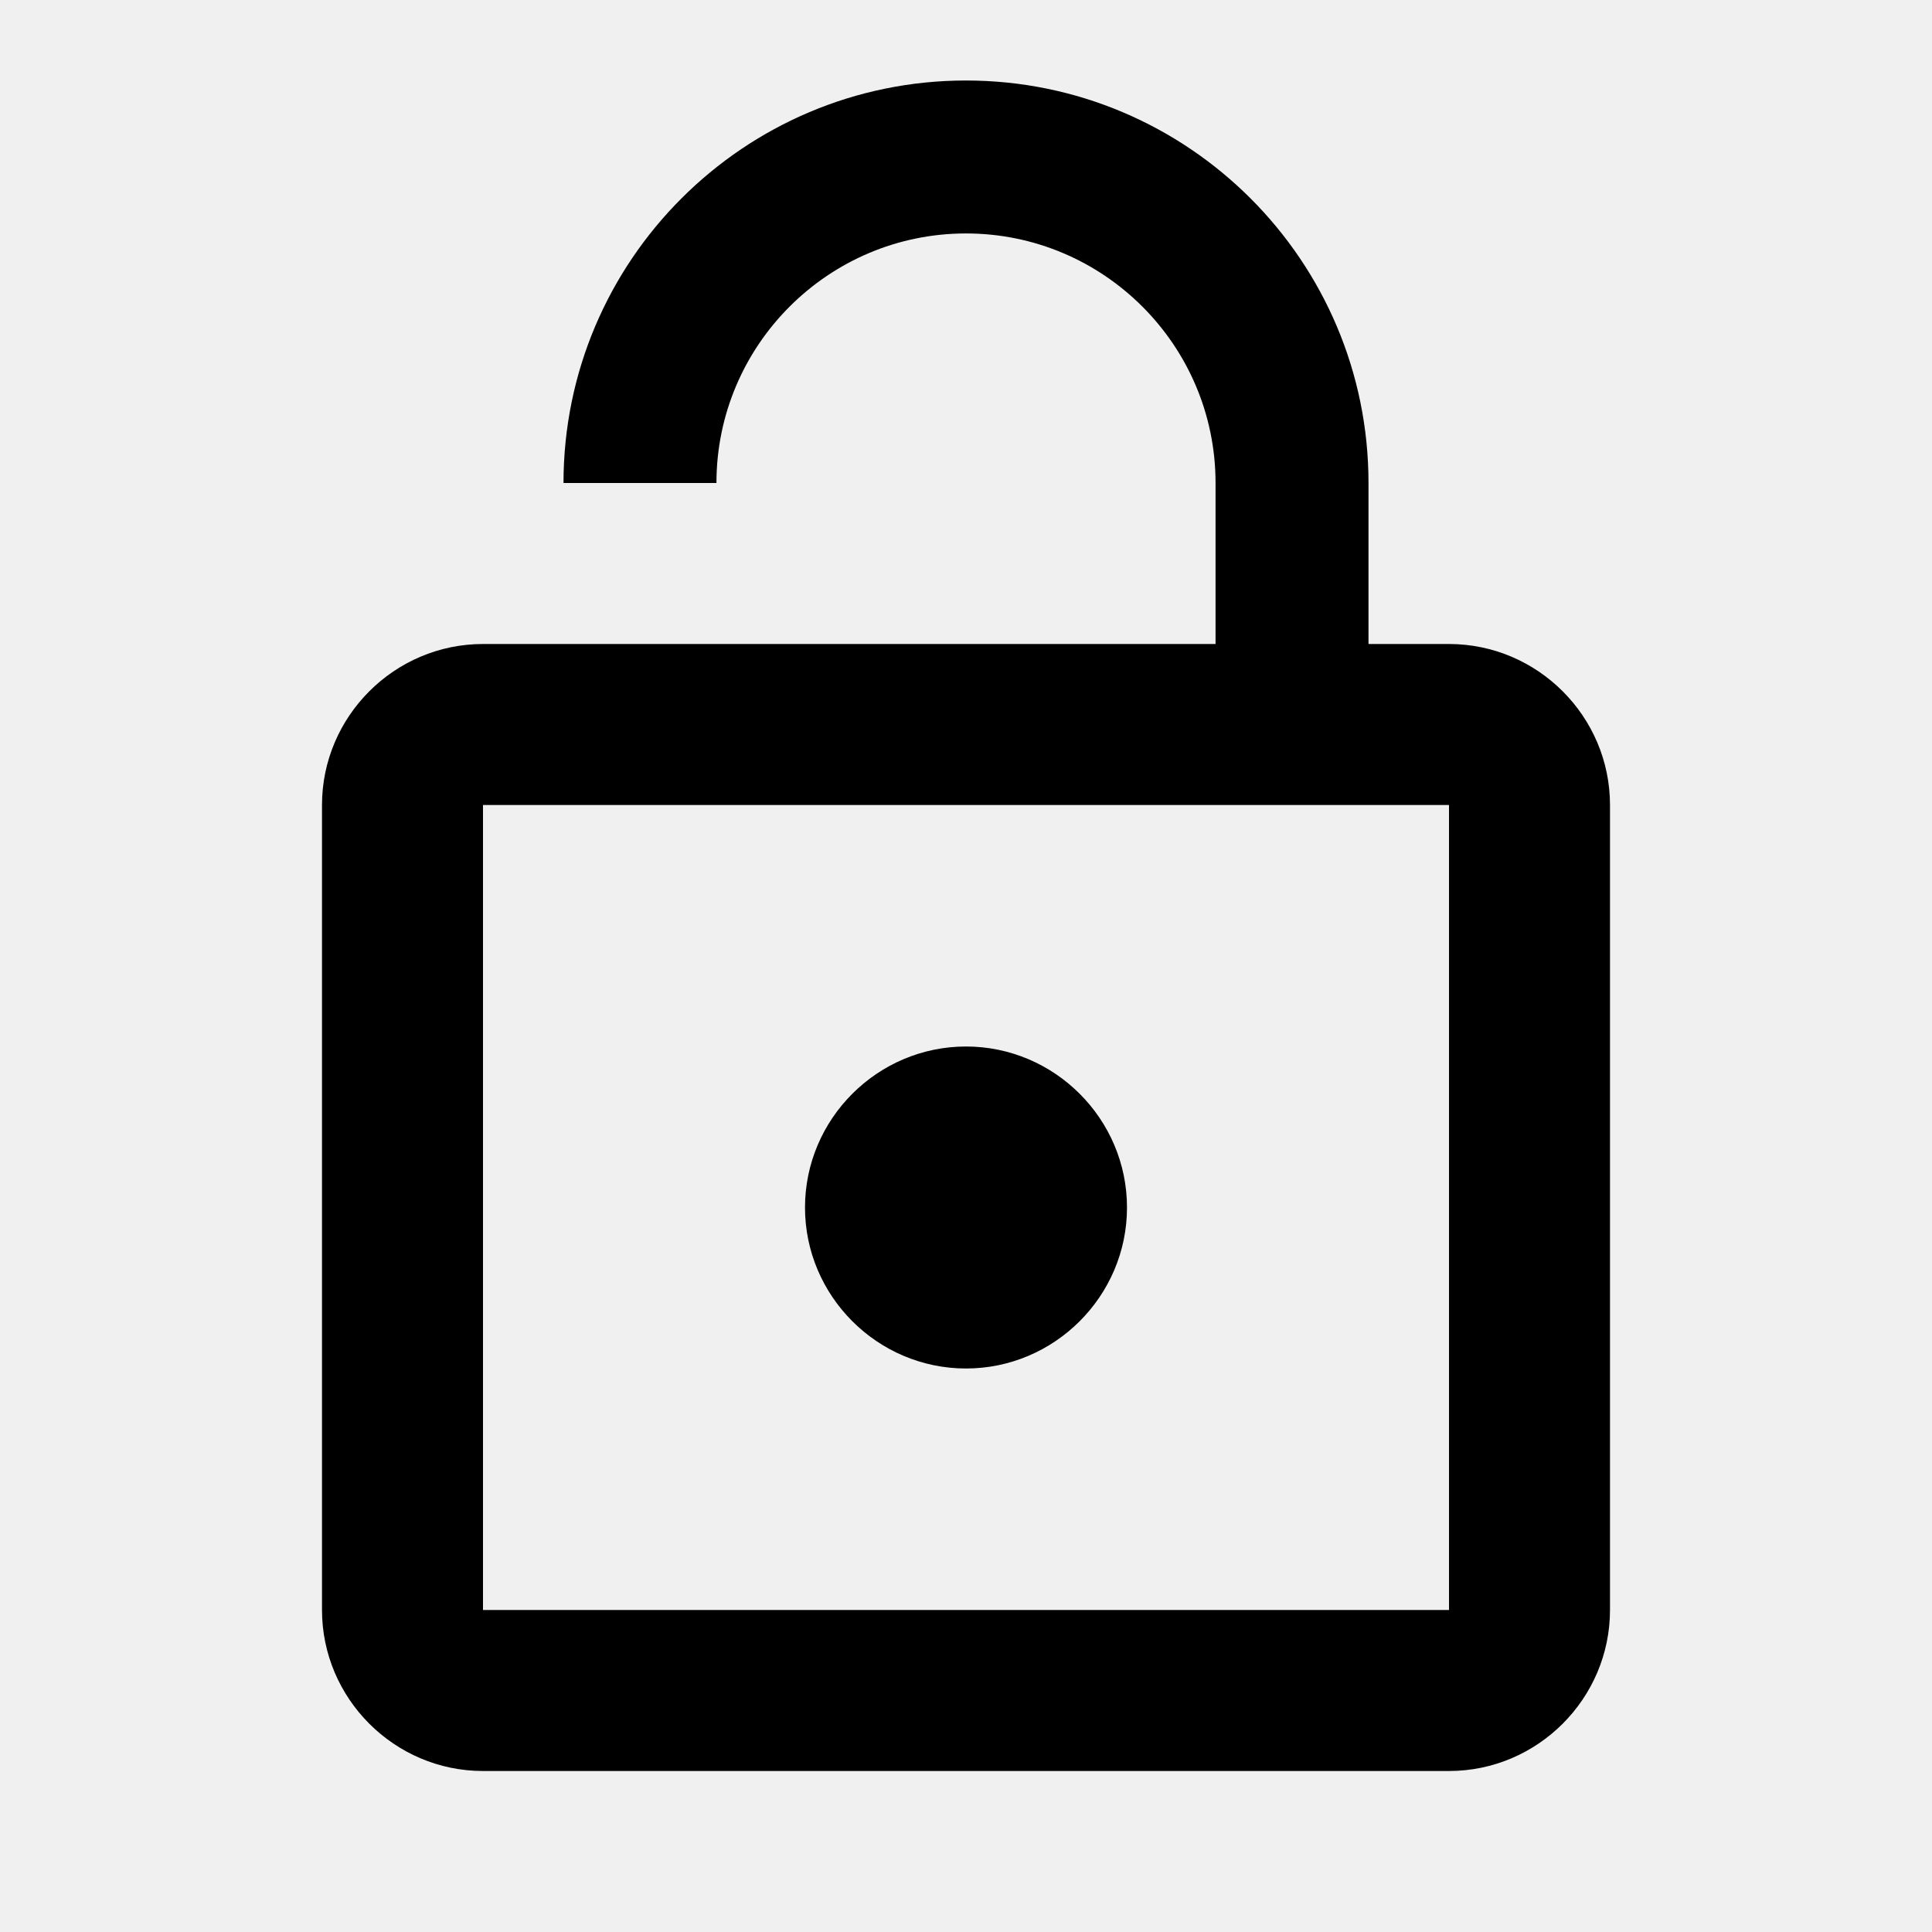
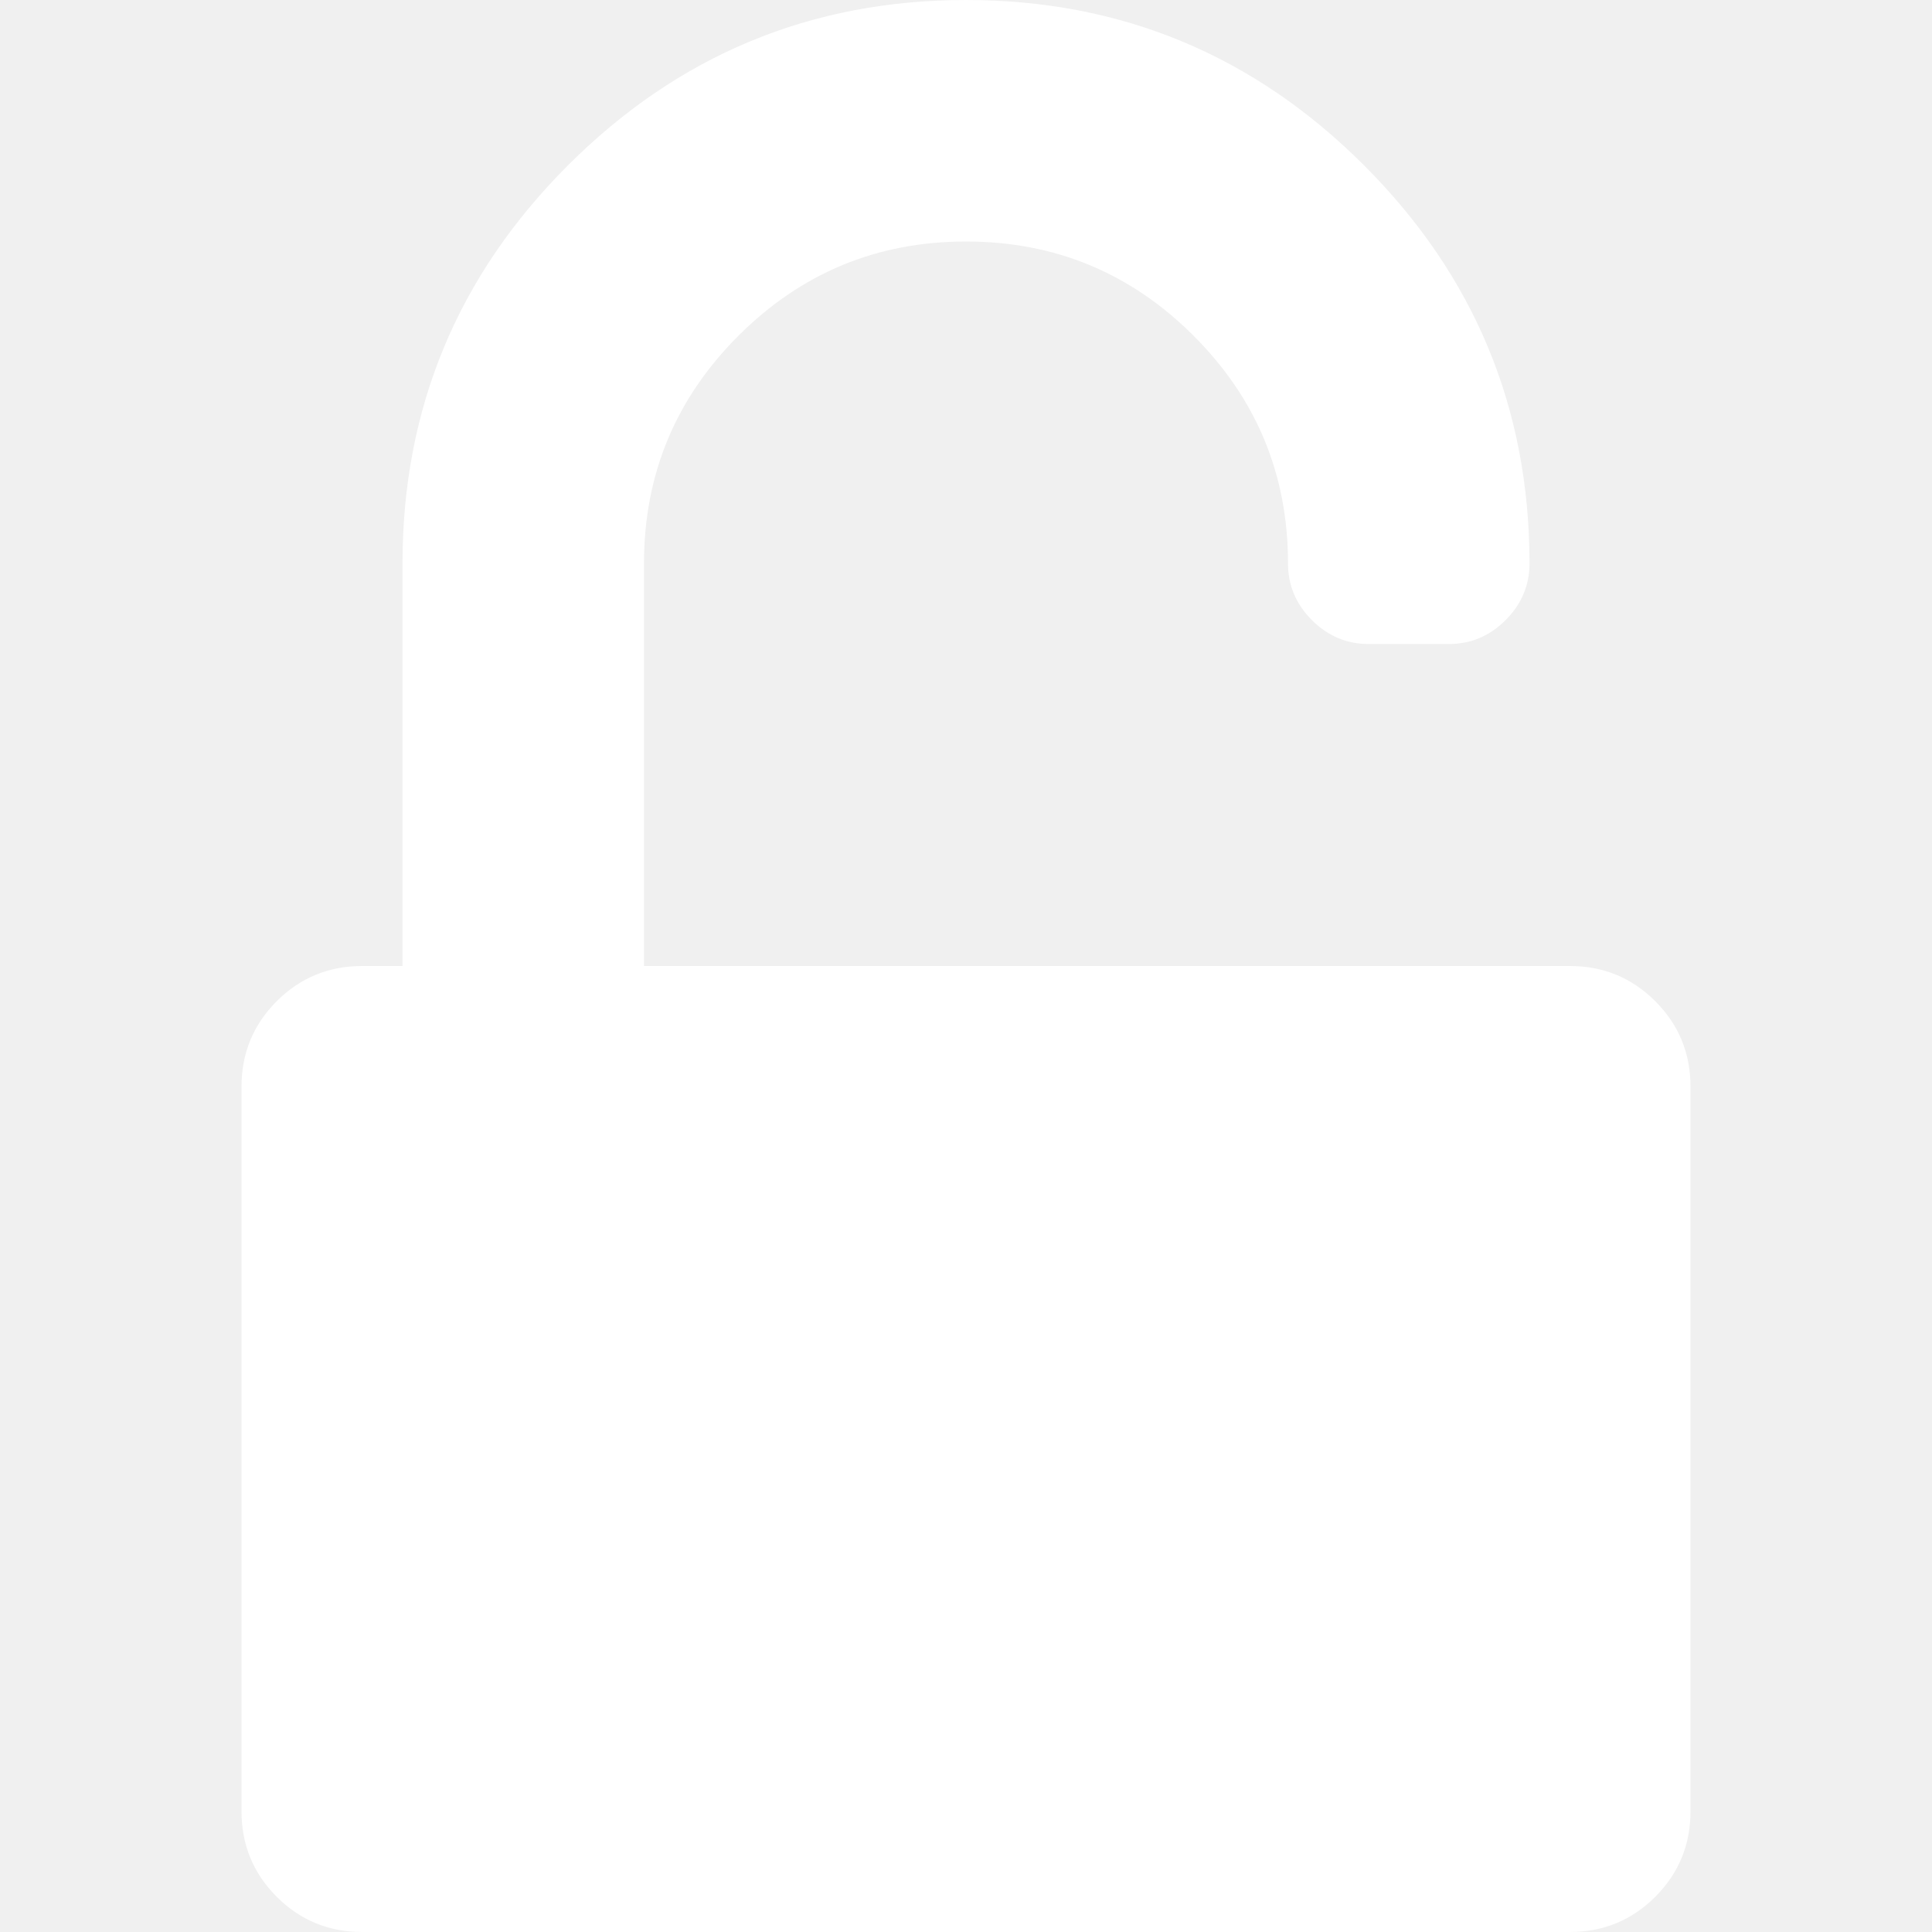
- <svg xmlns="http://www.w3.org/2000/svg" width="24" height="24" viewBox="0 0 24 24">
-   <path d="M0 0h24v24H0z" fill="none" />
-   <path d="M12 17c1.1 0 2-.9 2-2s-.9-2-2-2-2 .9-2 2 .9 2 2 2zm6-9h-1V6c0-2.76-2.24-5-5-5S7 3.24 7 6h1.9c0-1.71 1.39-3.1 3.1-3.1 1.71 0 3.1 1.39 3.1 3.1v2H6c-1.1 0-2 .9-2 2v10c0 1.1.9 2 2 2h12c1.1 0 2-.9 2-2V10c0-1.1-.9-2-2-2zm0 12H6V10h12v10z" />
+ <svg xmlns="http://www.w3.org/2000/svg" version="1.1" id="Capa_1" x="0px" y="0px" width="512px" height="512px" viewBox="0 0 438.533 438.533" style="enable-background:new 0 0 438.533 438.533;" xml:space="preserve">
+   <g>
+     <g>
+       <path d="M375.721,227.259c-5.331-5.331-11.8-7.992-19.417-7.992H146.176v-91.36c0-20.179,7.139-37.402,21.415-51.678   c14.277-14.273,31.501-21.411,51.678-21.411c20.175,0,37.402,7.137,51.673,21.411c14.277,14.276,21.416,31.5,21.416,51.678   c0,4.947,1.807,9.229,5.42,12.845c3.621,3.617,7.905,5.426,12.847,5.426h18.281c4.945,0,9.227-1.809,12.848-5.426   c3.606-3.616,5.42-7.898,5.42-12.845c0-35.216-12.515-65.331-37.541-90.362C284.603,12.513,254.48,0,219.269,0   c-35.214,0-65.334,12.513-90.366,37.544c-25.028,25.028-37.542,55.146-37.542,90.362v91.36h-9.135   c-7.611,0-14.084,2.667-19.414,7.992c-5.33,5.325-7.994,11.8-7.994,19.414v164.452c0,7.617,2.665,14.089,7.994,19.417   c5.33,5.325,11.803,7.991,19.414,7.991h274.078c7.617,0,14.092-2.666,19.417-7.991c5.325-5.328,7.994-11.8,7.994-19.417V246.673   C383.719,239.059,381.053,232.591,375.721,227.259z" data-original="#000000" class="active-path" data-old_color="#000000" fill="#FFFFFF" />
+     </g>
+   </g>
</svg>
